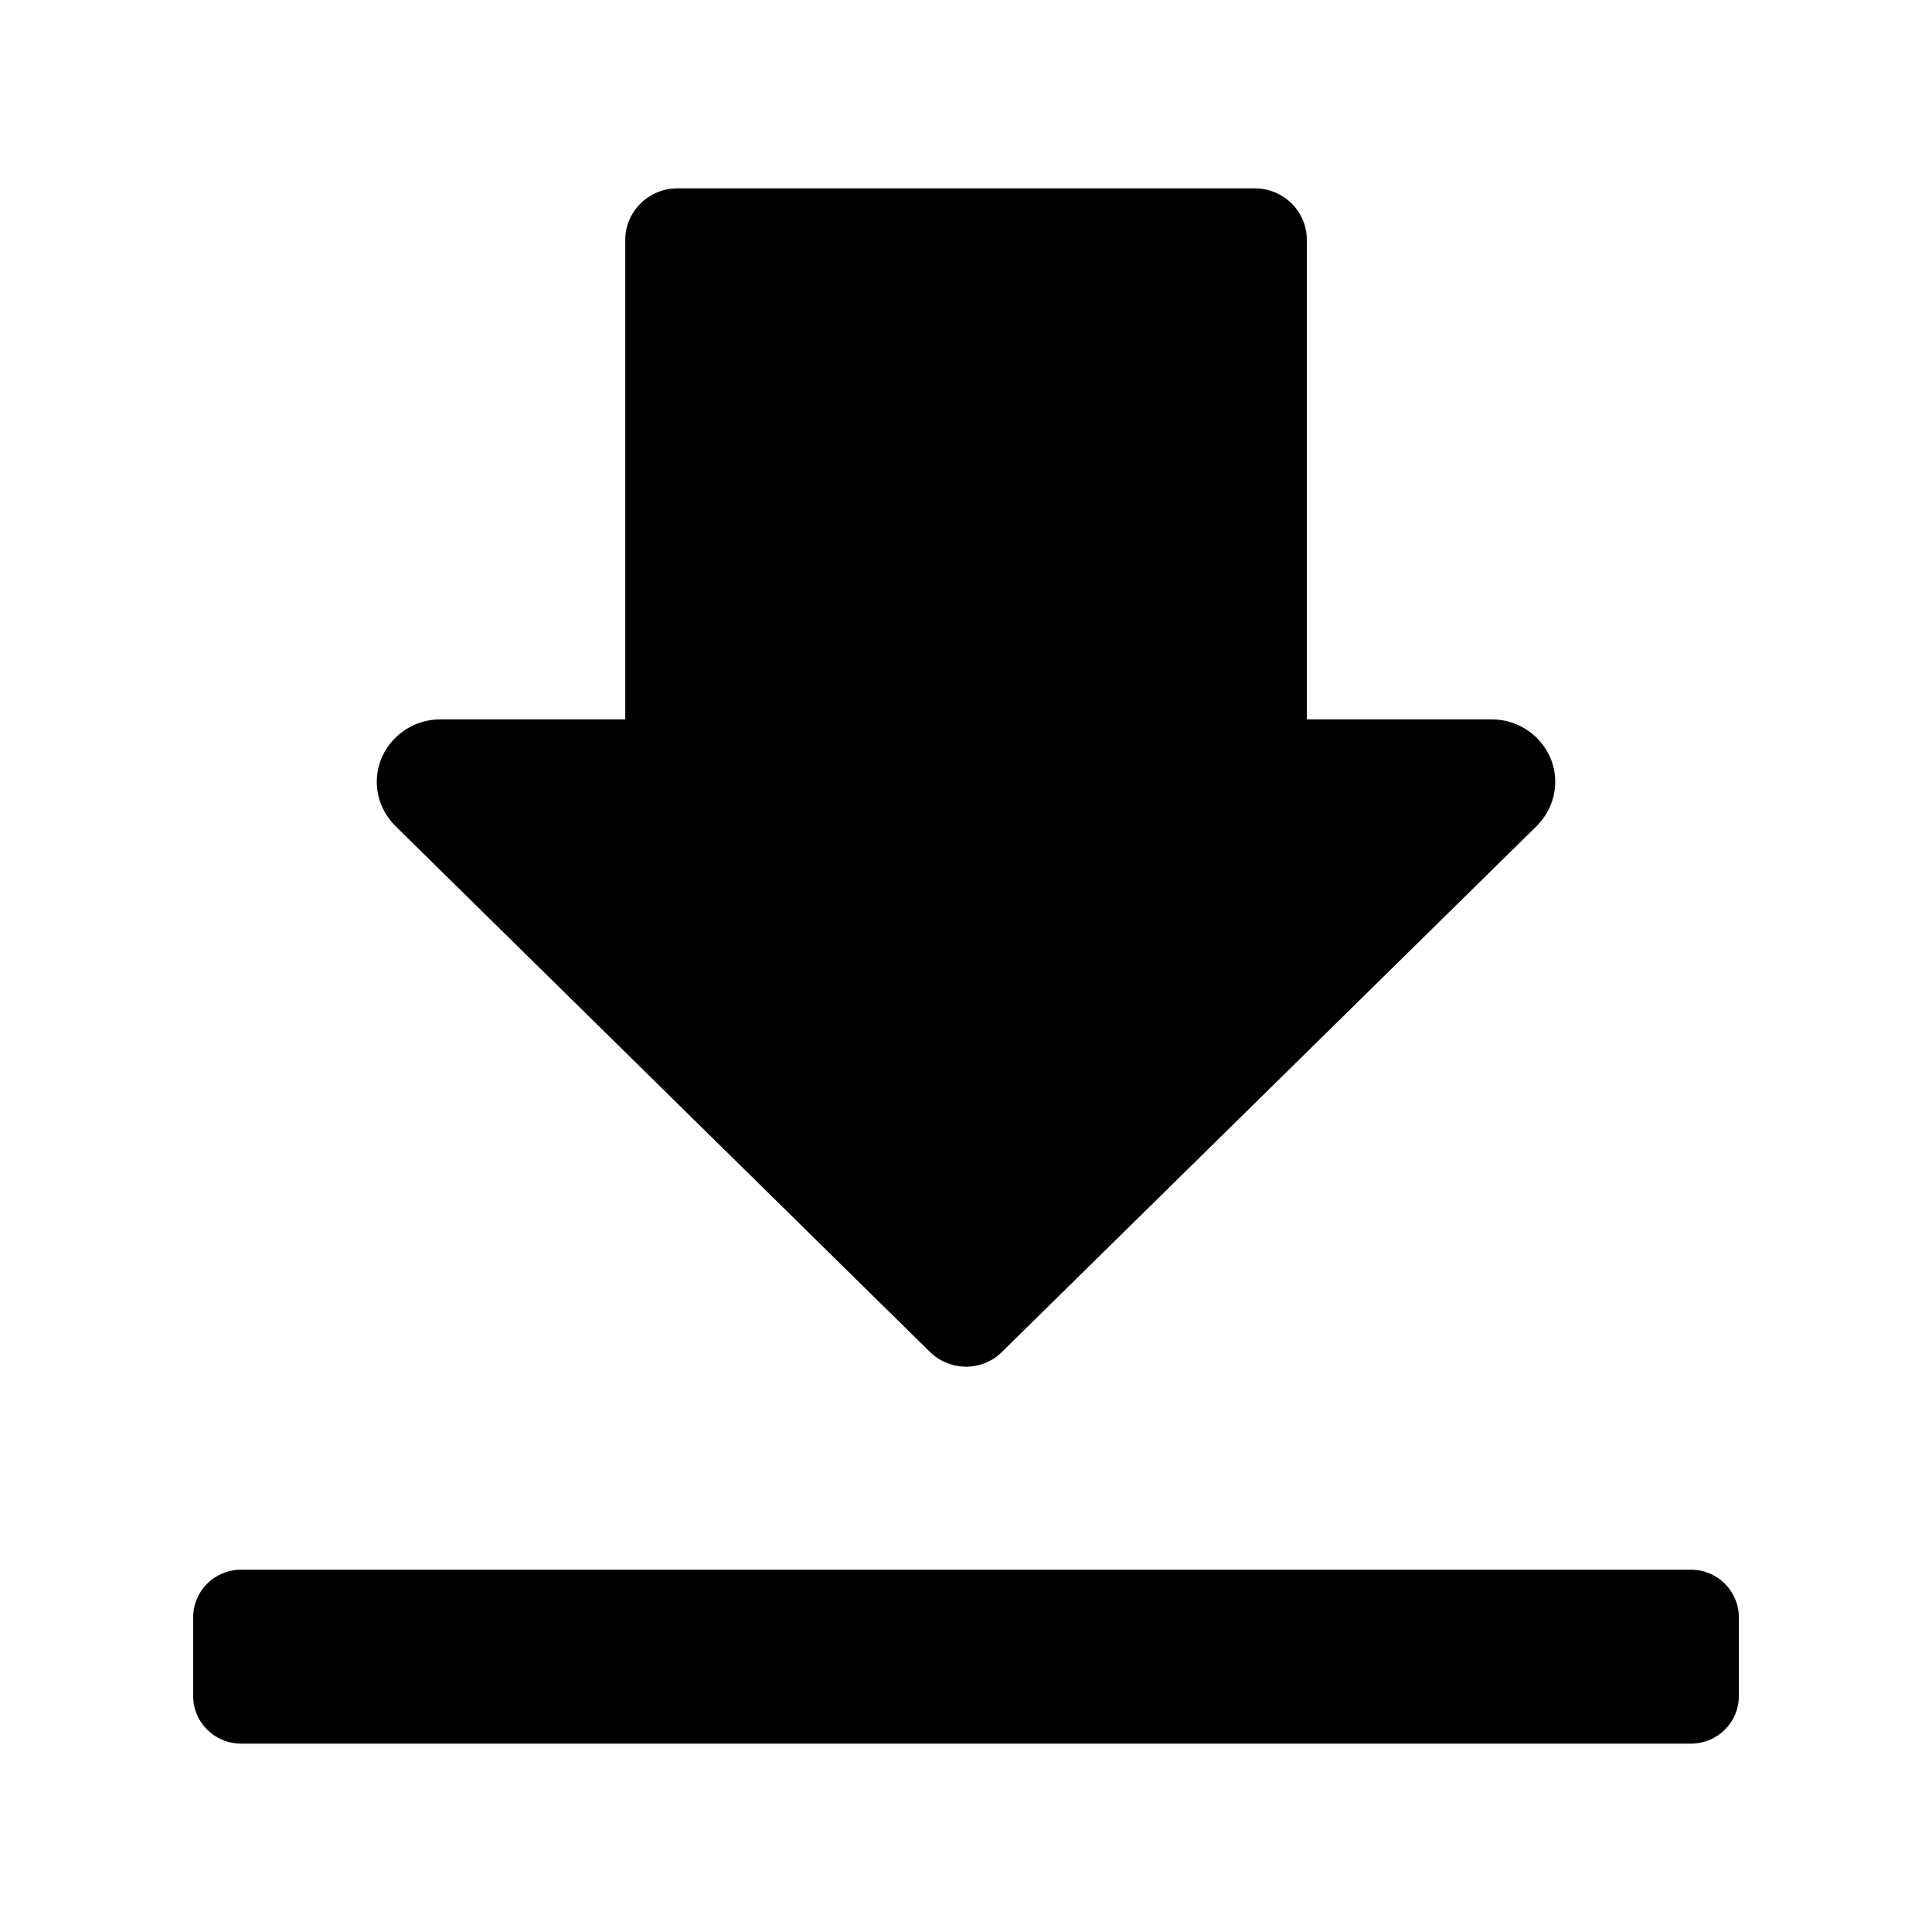
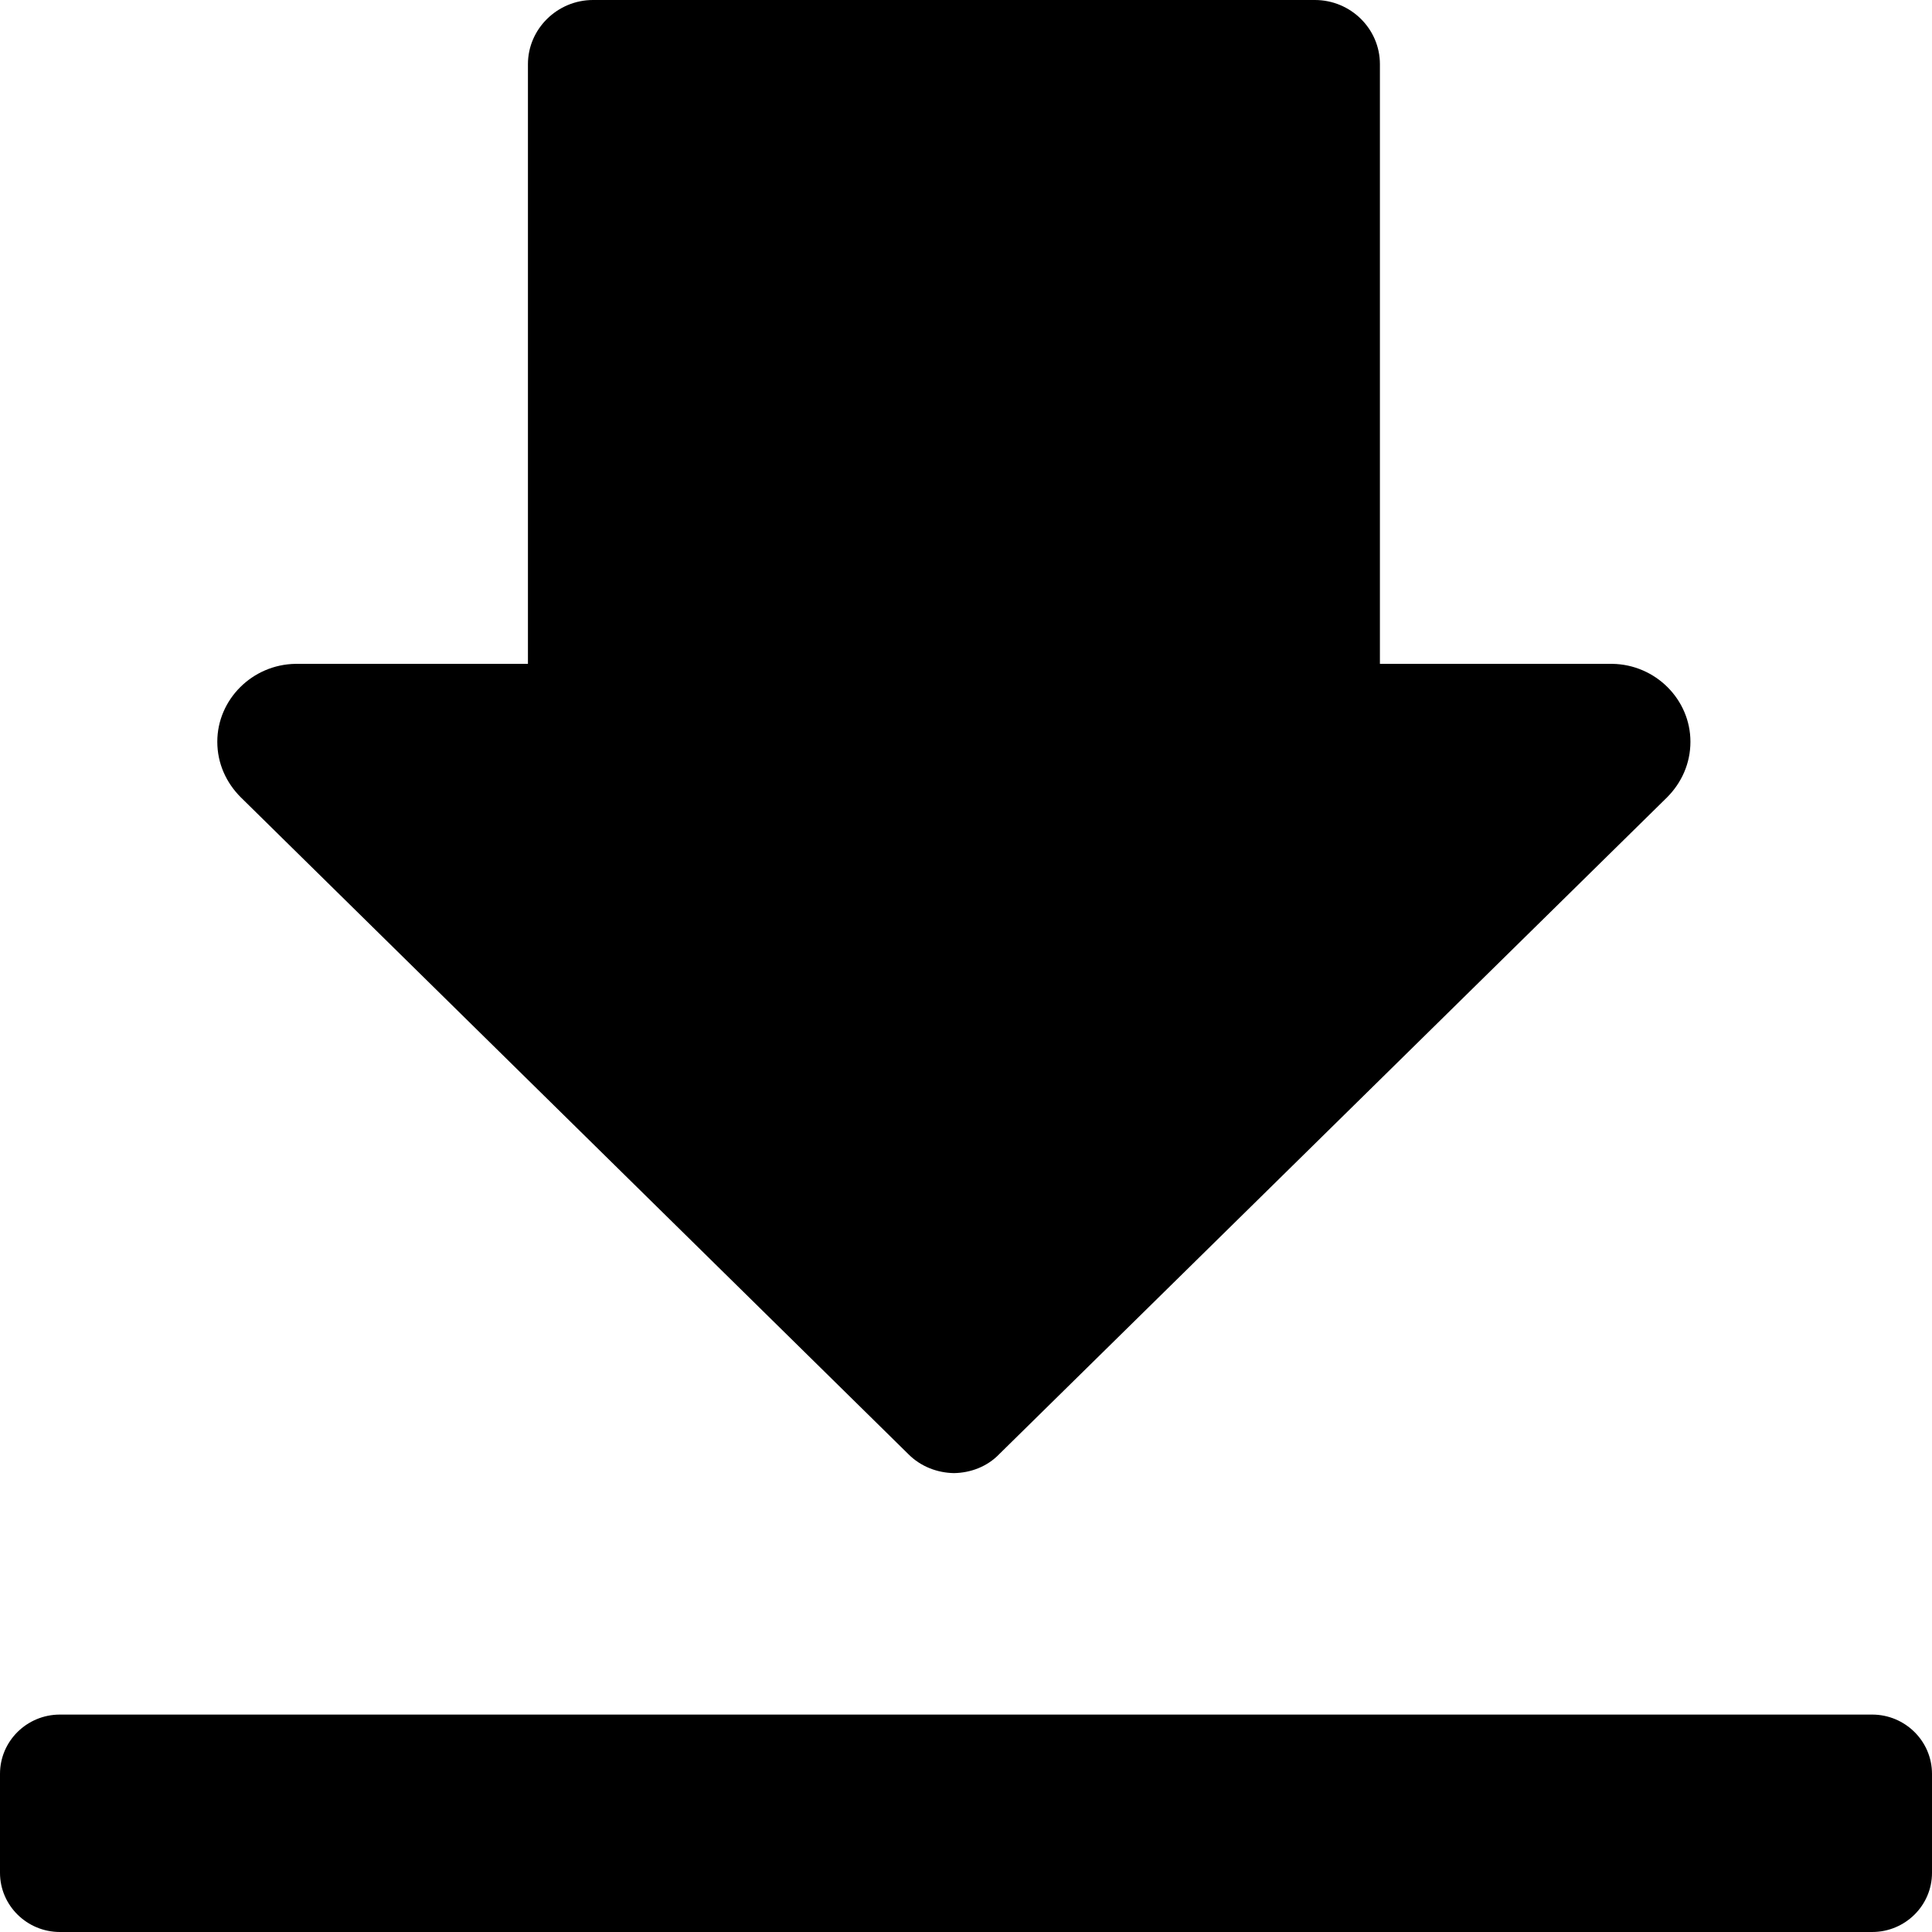
- <svg xmlns="http://www.w3.org/2000/svg" version="1.1" id="Layer_1" x="0px" y="0px" width="100px" height="100px" viewBox="0 0 100 100" enable-background="new 0 0 100 100" xml:space="preserve">
-   <g>
-     <line fill="none" stroke="#449FDB" x1="-34" y1="-34" x2="-34" y2="-34" />
-   </g>
-   <path d="M10,83.701c0-1.352,1.109-2.454,2.481-2.454h75.041c1.369,0,2.479,1.103,2.479,2.454V87.8c0,1.35-1.109,2.45-2.479,2.45  H12.48C11.111,90.25,10,89.147,10,87.8V83.701z" />
-   <path d="M77.269,37.236H67.64V12.405c0-1.458-1.205-2.656-2.694-2.656H35.059c-1.478,0-2.695,1.199-2.695,2.656v24.831H22.74  c-1.793,0.027-3.238,1.48-3.238,3.224c0,0.903,0.372,1.701,0.97,2.301l27.636,27.19c0.524,0.531,1.222,0.781,1.896,0.793  c0.68-0.012,1.374-0.262,1.882-0.793l27.647-27.19c0.596-0.601,0.965-1.4,0.965-2.301c0-1.744-1.442-3.197-3.234-3.224l0,0H77.269z" />
+ <svg xmlns="http://www.w3.org/2000/svg" width="80.001" height="80.001" viewBox="-24 -24 80.001 80.001" enable-background="new -24 -24 80.001 80.001">
+   <path d="M-24 49.452c0-1.352 1.109-2.454 2.481-2.454h75.041c1.369 0 2.479 1.103 2.479 2.454v4.099c0 1.35-1.11 2.45-2.479 2.45h-75.041c-1.369 0-2.481-1.103-2.481-2.45v-4.099zM42.77 3.489h-9.63v-24.833c0-1.458-1.205-2.656-2.694-2.656h-29.89c-1.478 0-2.695 1.199-2.695 2.656v24.833h-9.624c-1.794.027-3.239 1.48-3.239 3.224 0 .903.372 1.701.971 2.301l27.637 27.192c.524.532 1.223.782 1.896.793.68-.011 1.373-.261 1.882-.793l27.65-27.192c.596-.601.964-1.4.964-2.301 0-1.744-1.442-3.197-3.234-3.224h.006z" />
</svg>
